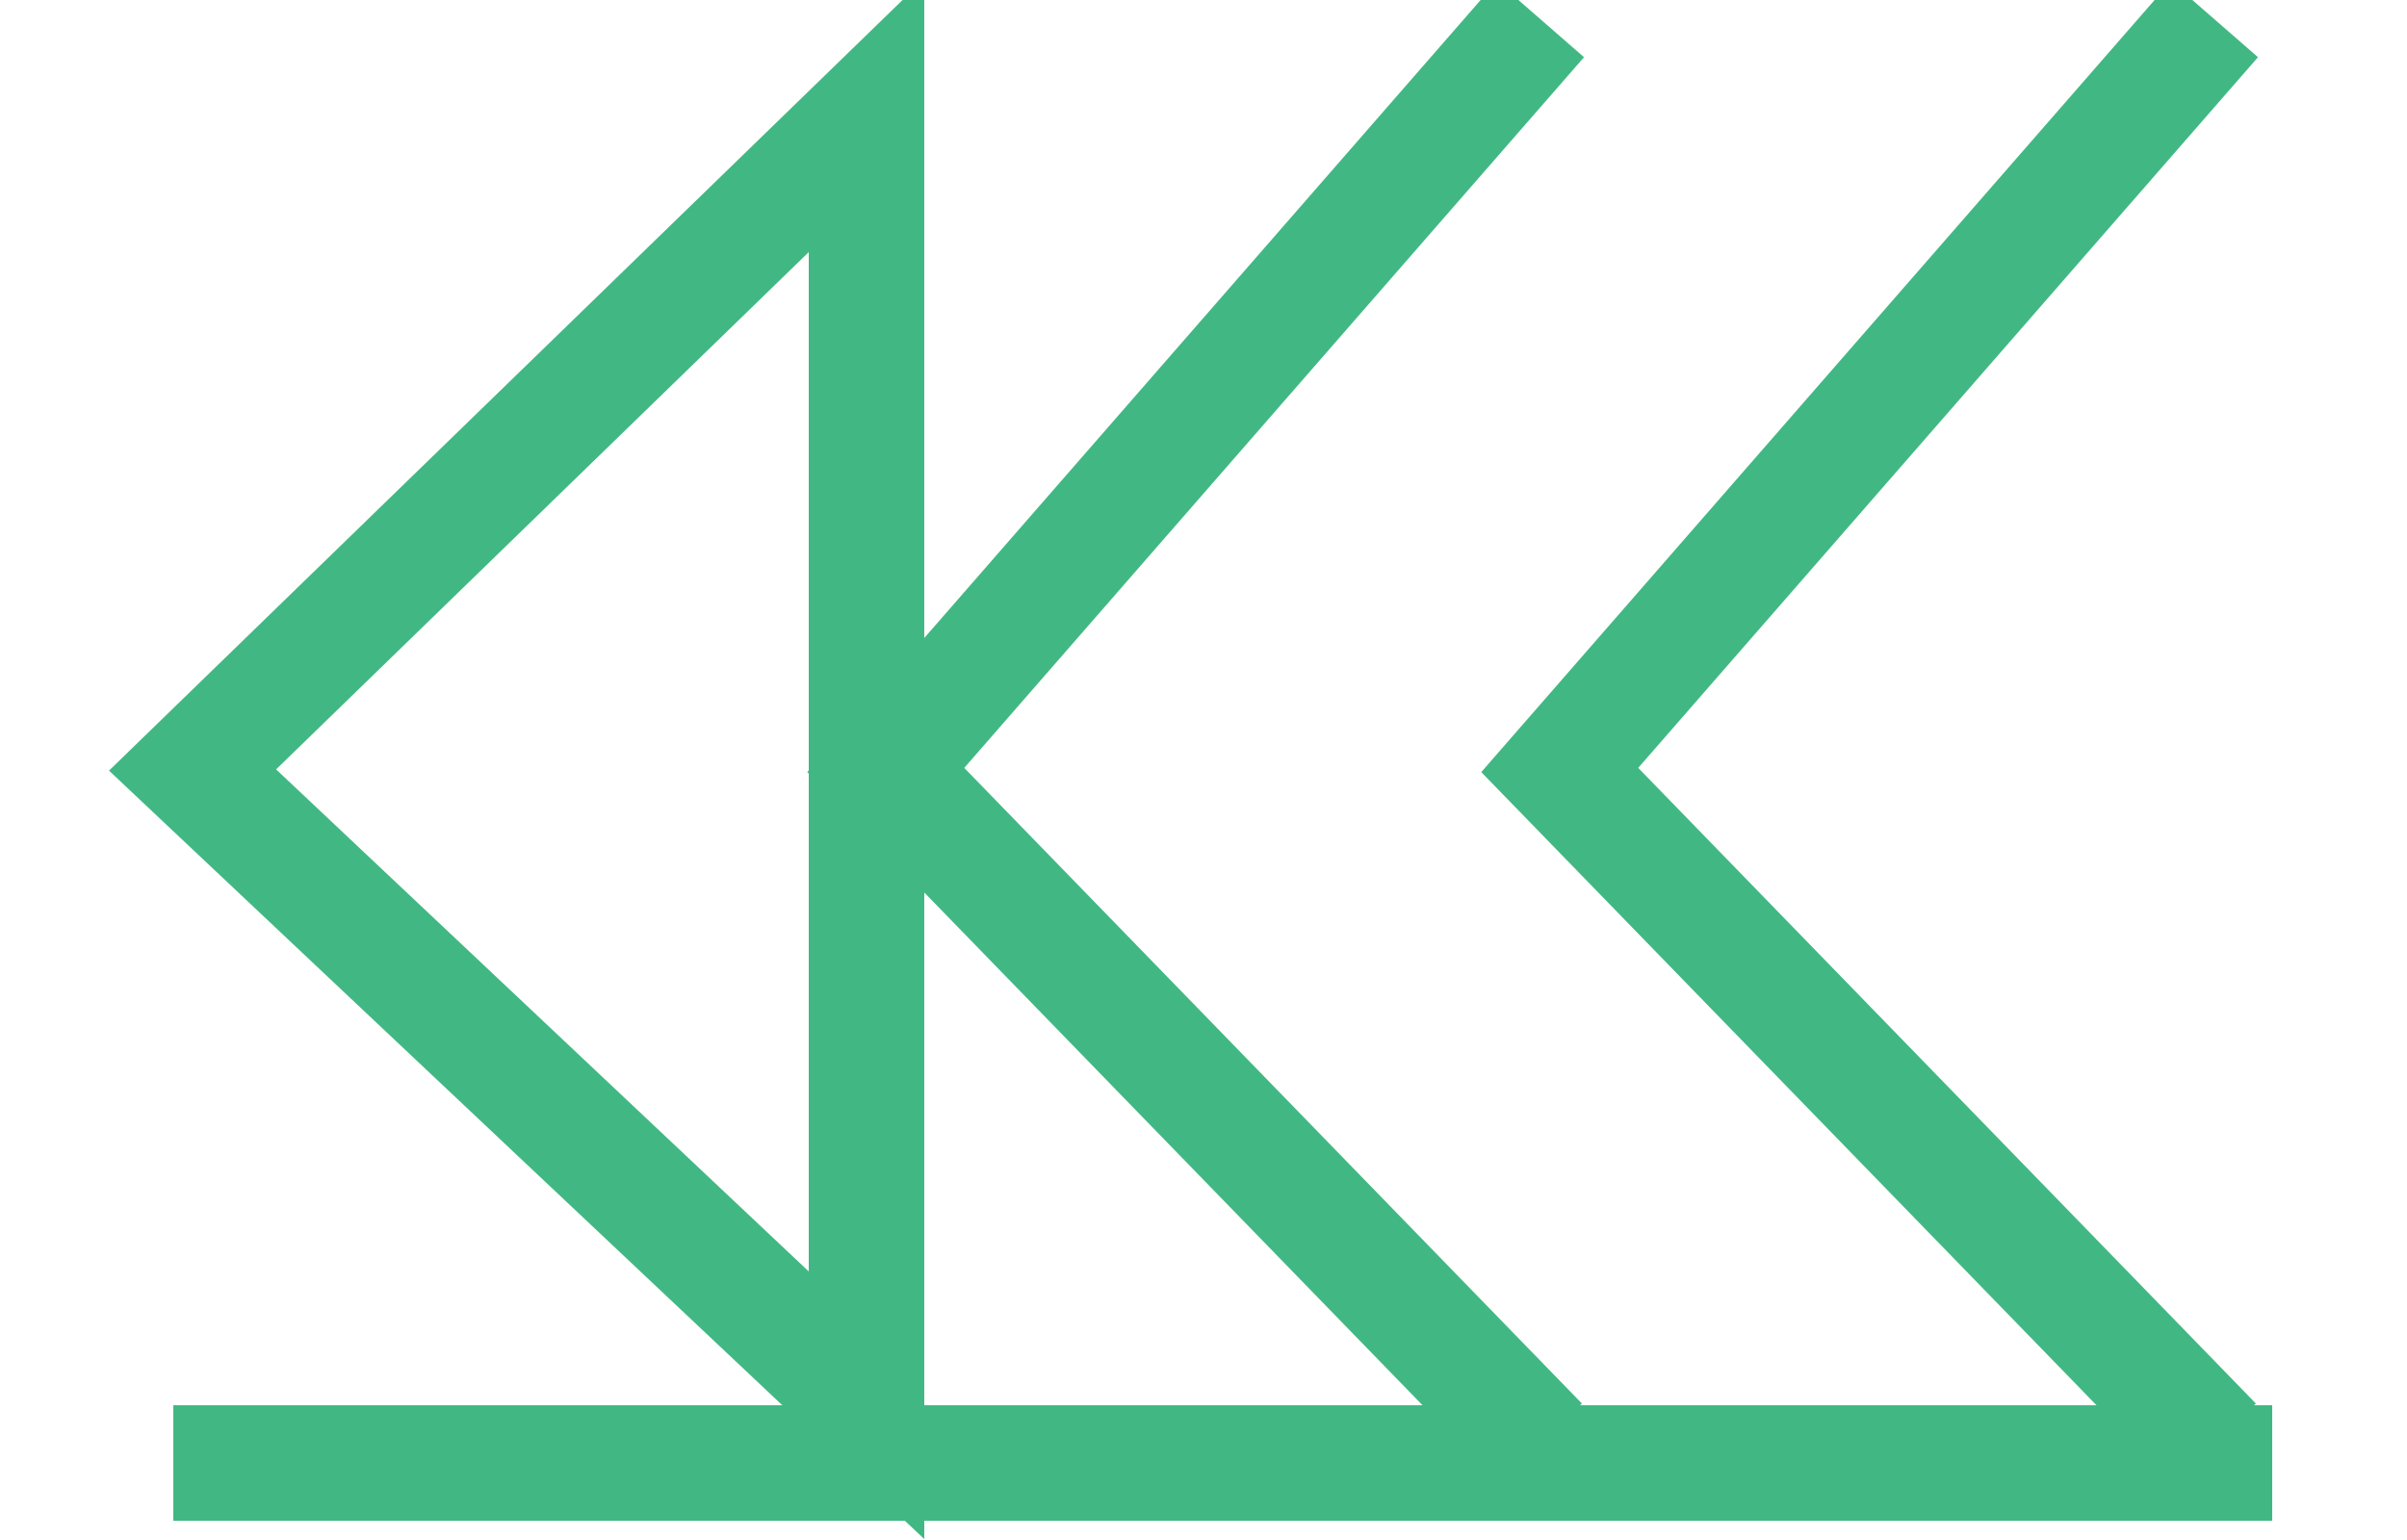
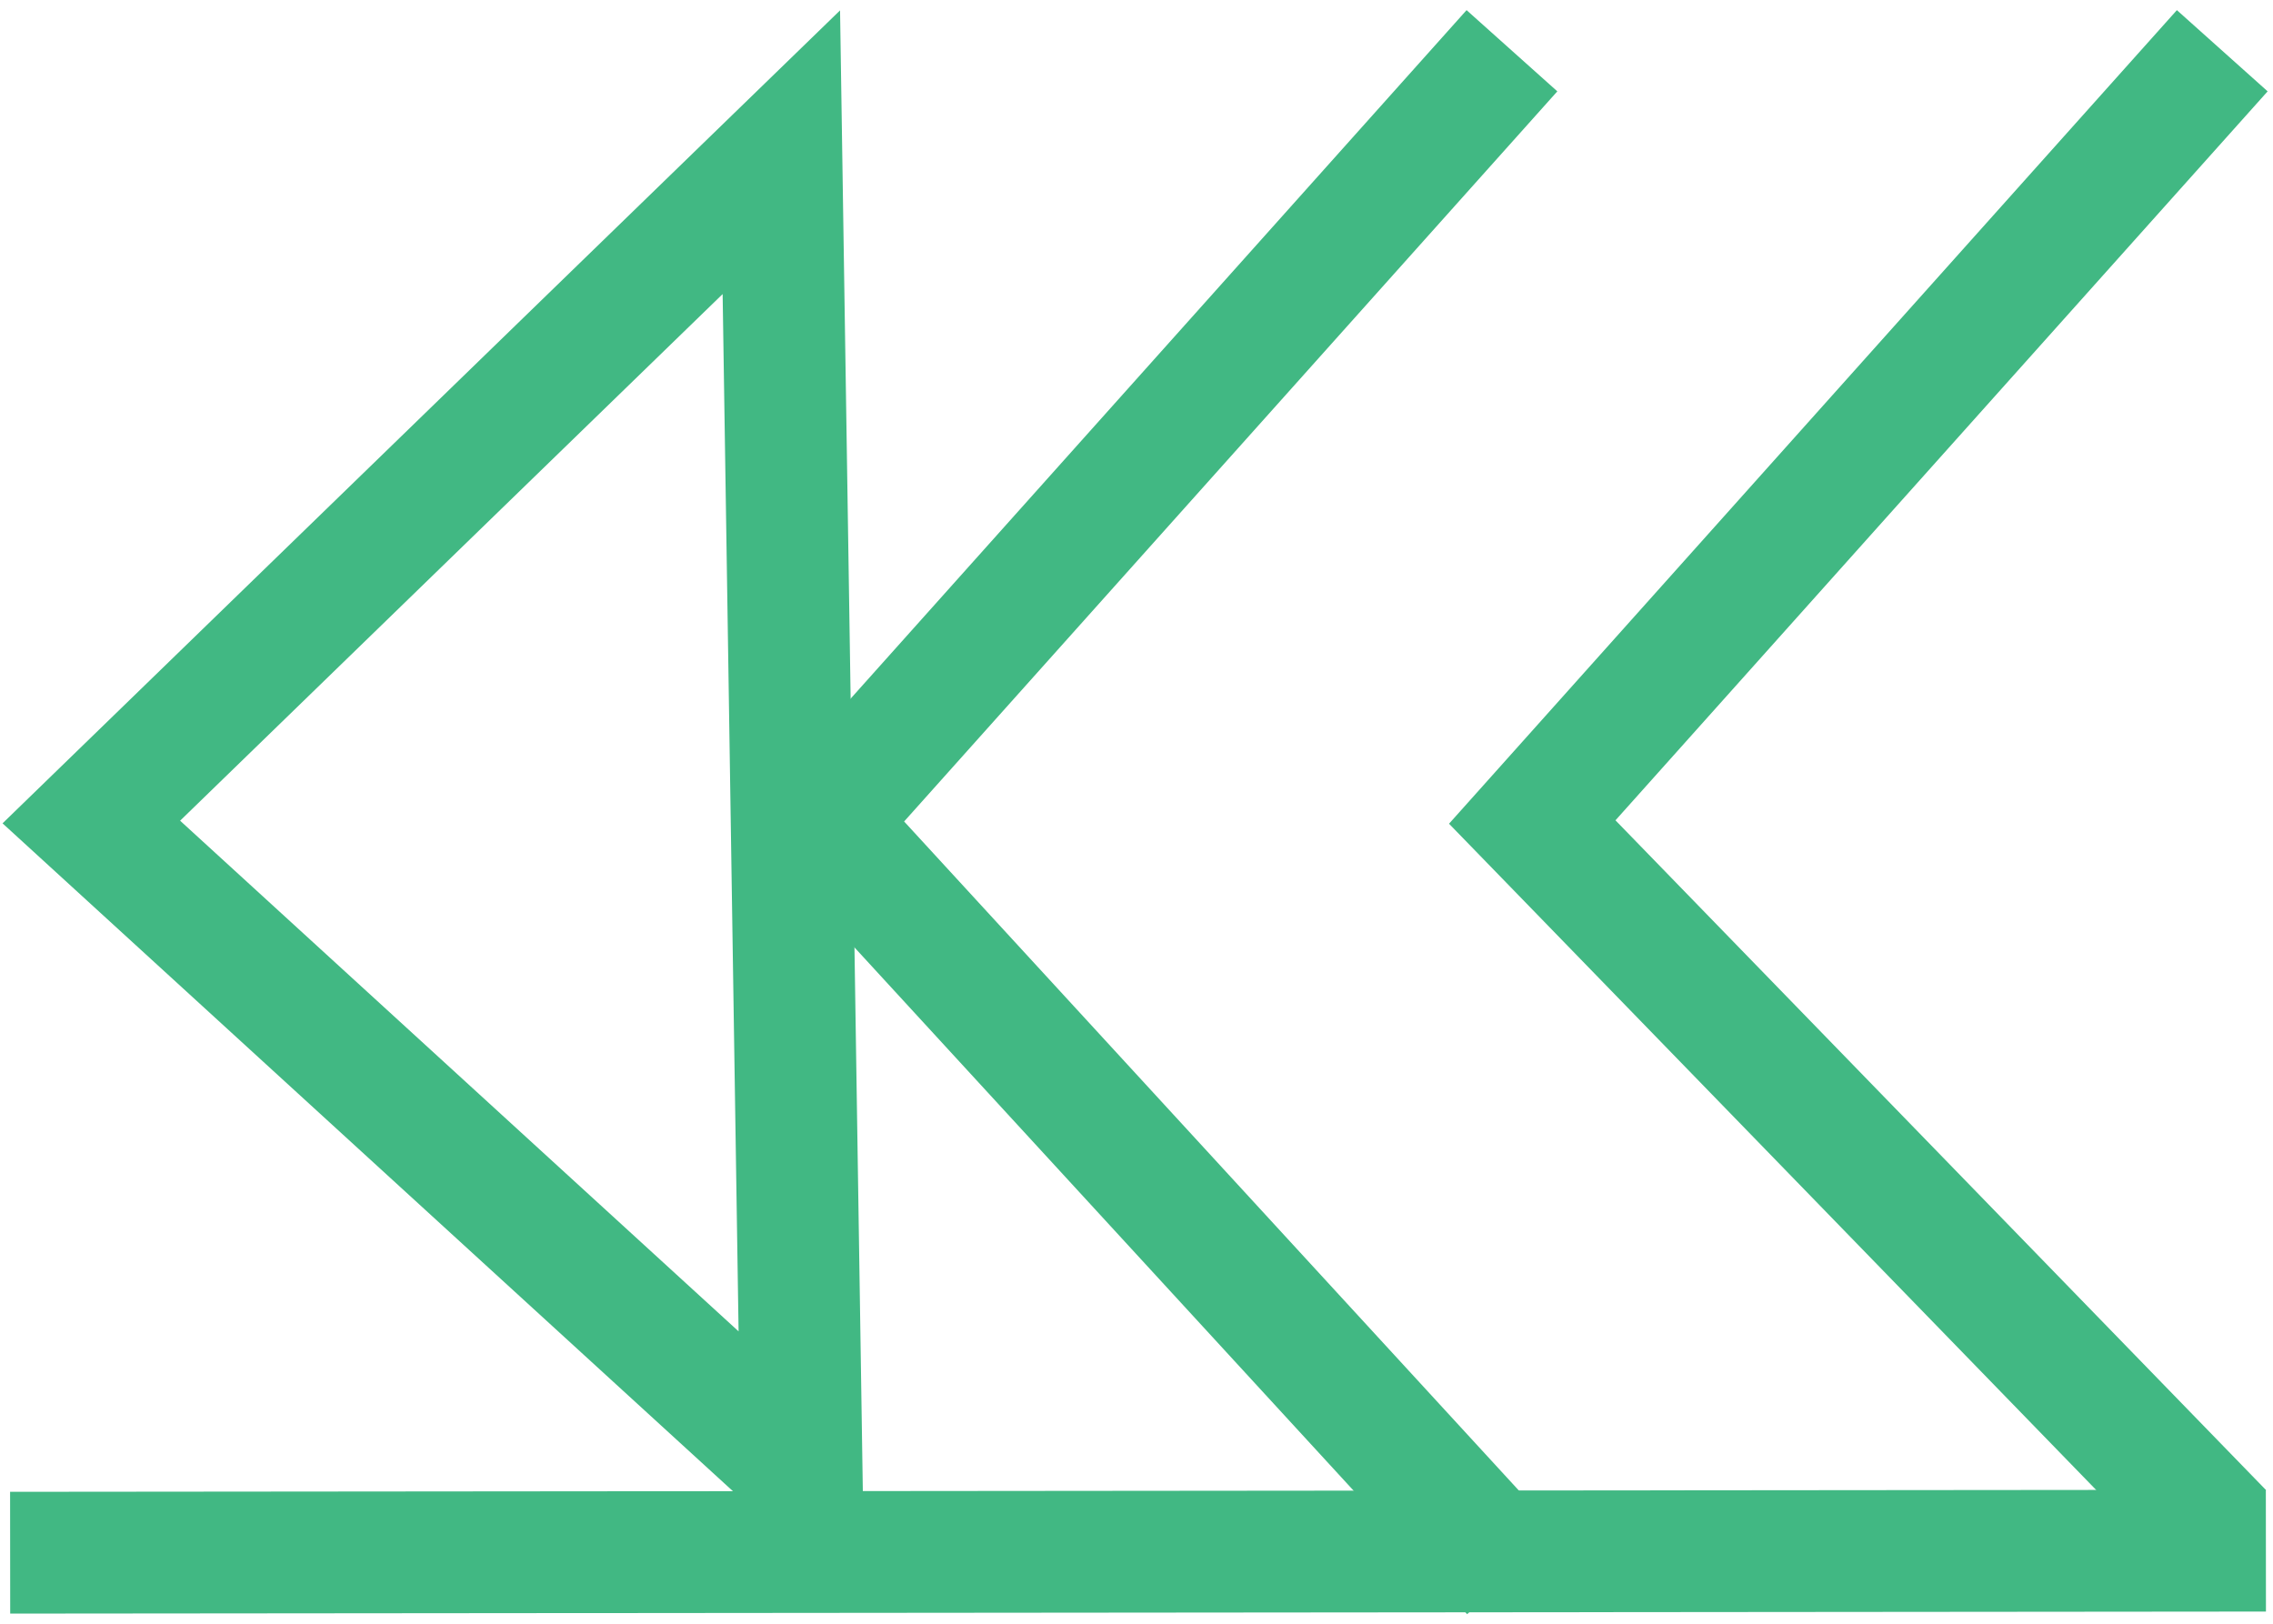
- <svg xmlns="http://www.w3.org/2000/svg" viewBox="55 25 125 80" fill="none" stroke="#41b883" stroke-width="6">
-   <path d="M100 98 L65 65 L100 31 Z" />
-   <path d="M135 100 L101 65 L135 26" />
-   <path d="M170 100 L136 65 L170 26" />
-   <line x1="64" y1="101" x2="173" y2="101" />
+ <svg xmlns="http://www.w3.org/2000/svg" viewBox="60.5 24.5 112 80" fill="none" stroke="#41b883" stroke-width="6">
+   <path d="M100 97 L65 65 L99 32 Z" />
+   <path d="M135 102 L101 65 L135 27" />
+   <path d="M170 100 L136 65 L170 27" />
+   <line x1="61" y1="101" x2="172.15" y2="100.9" />
</svg>
